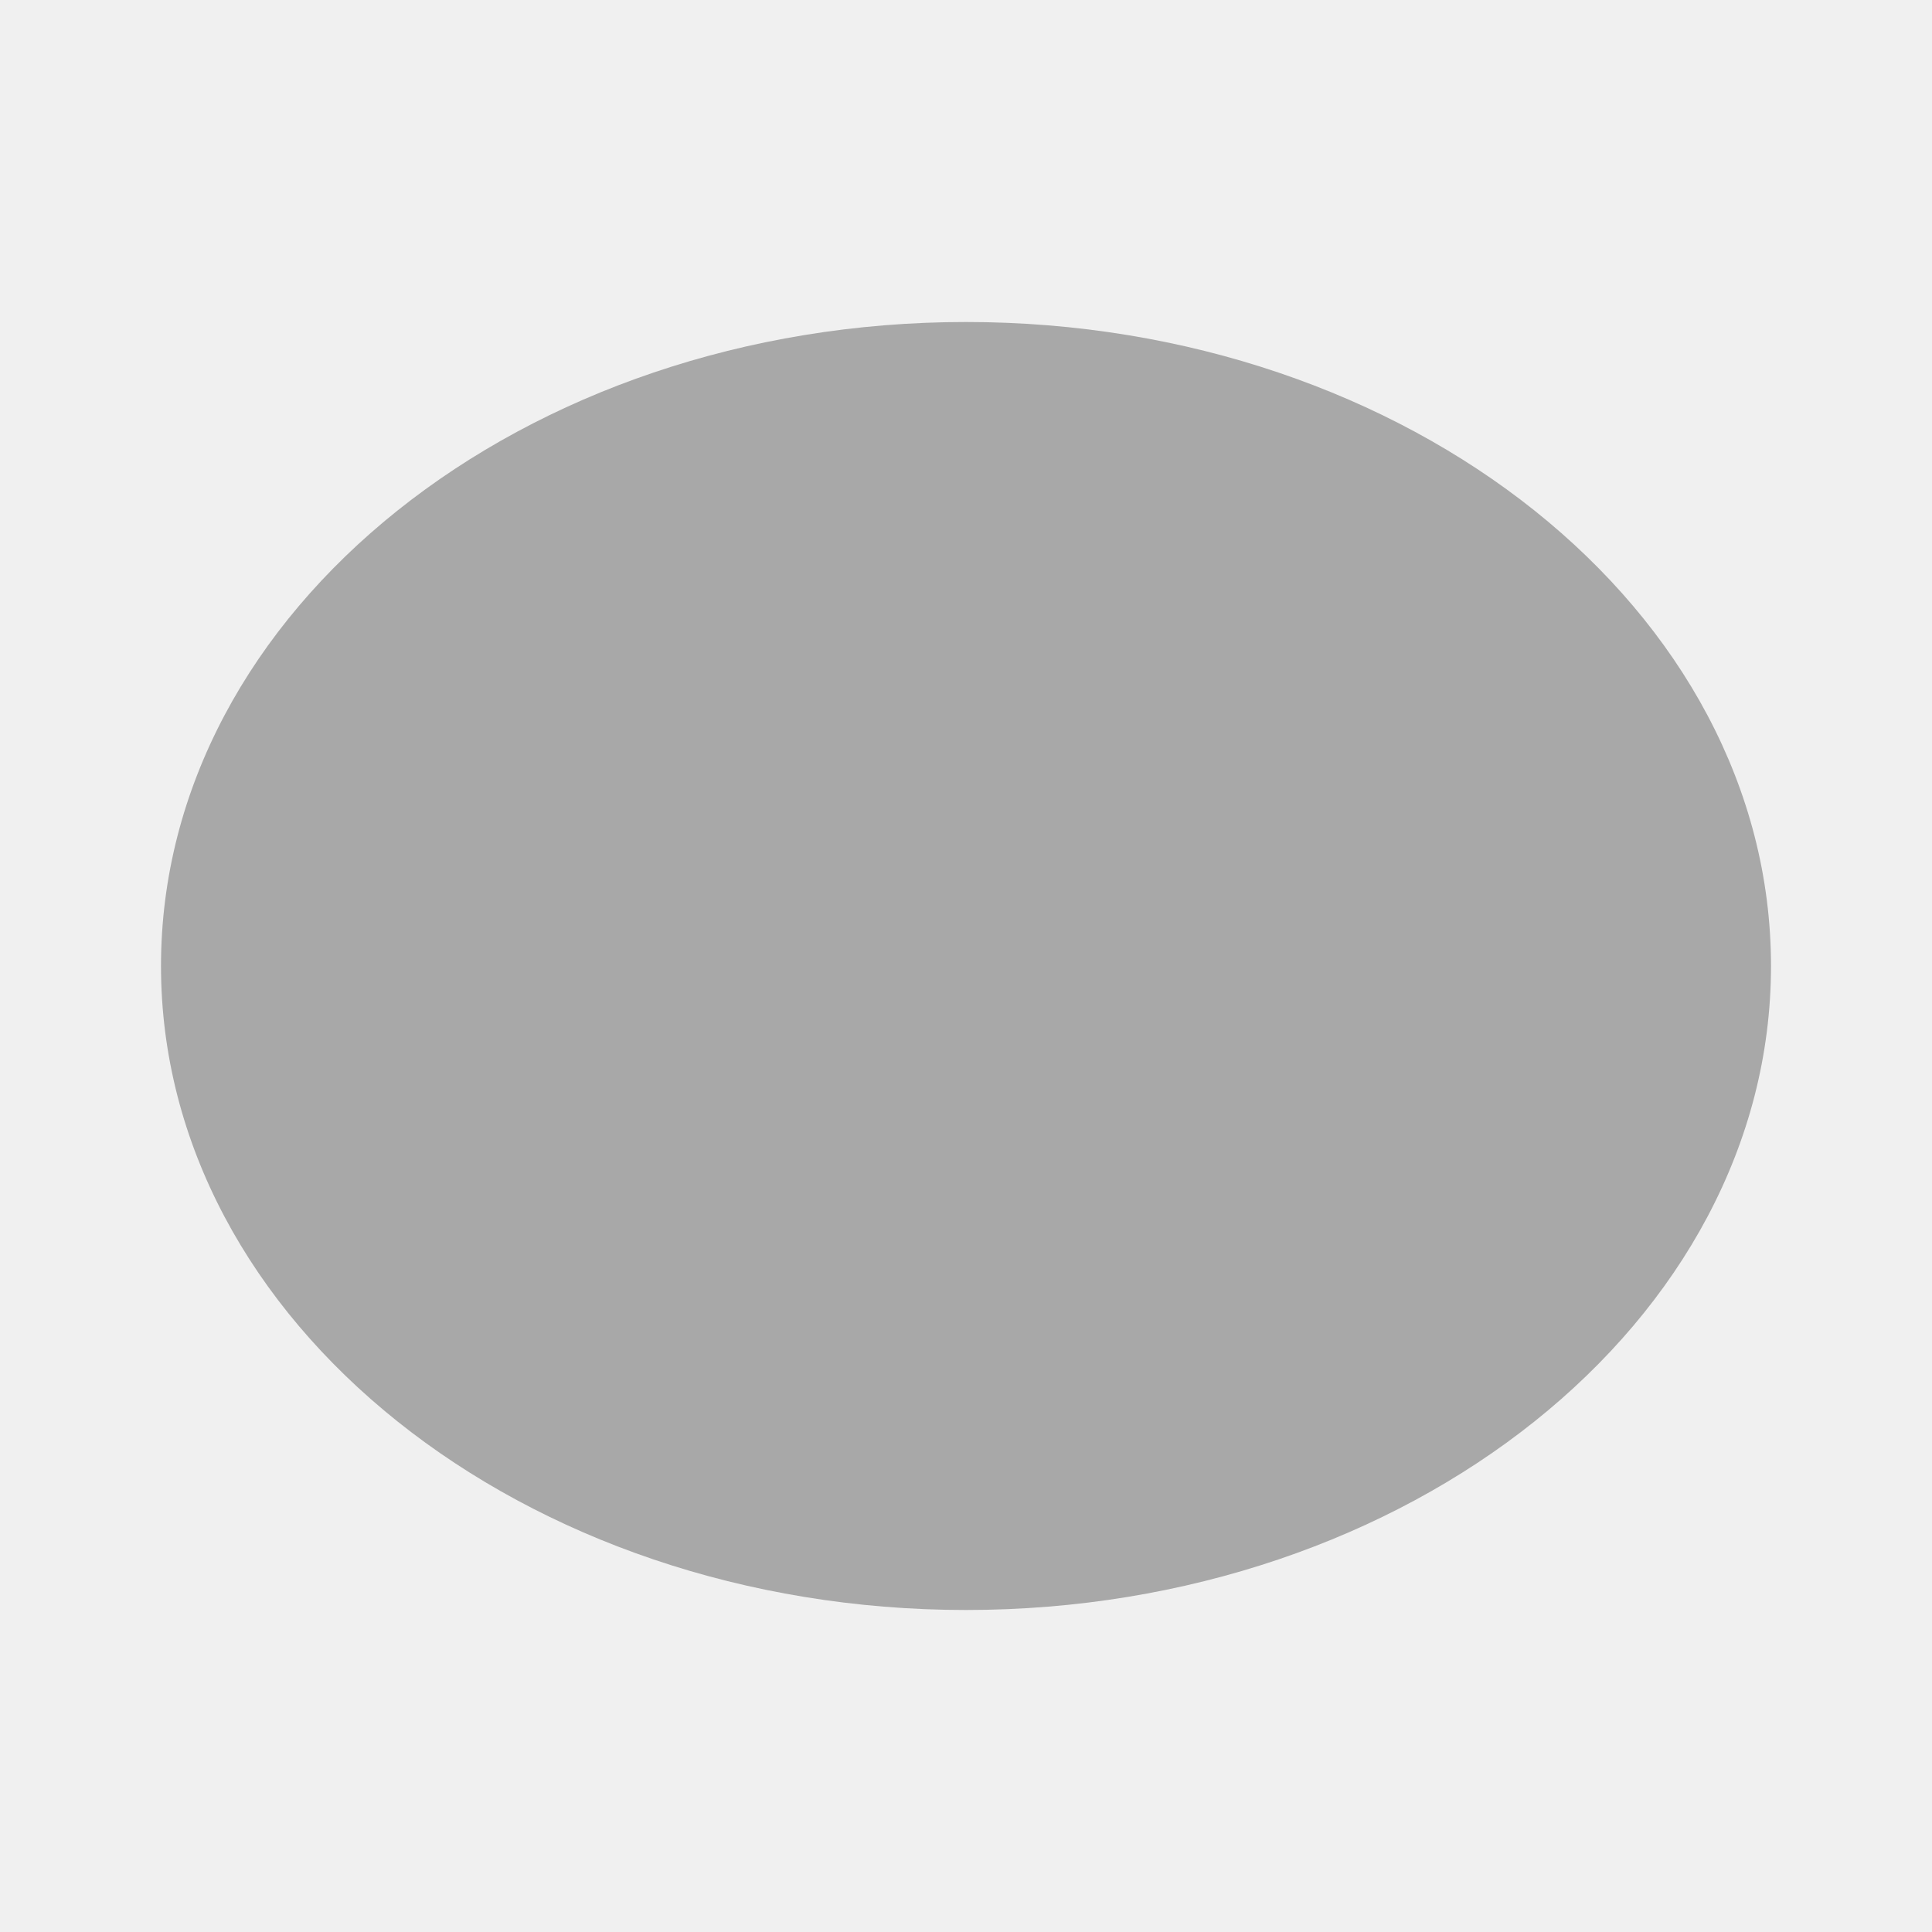
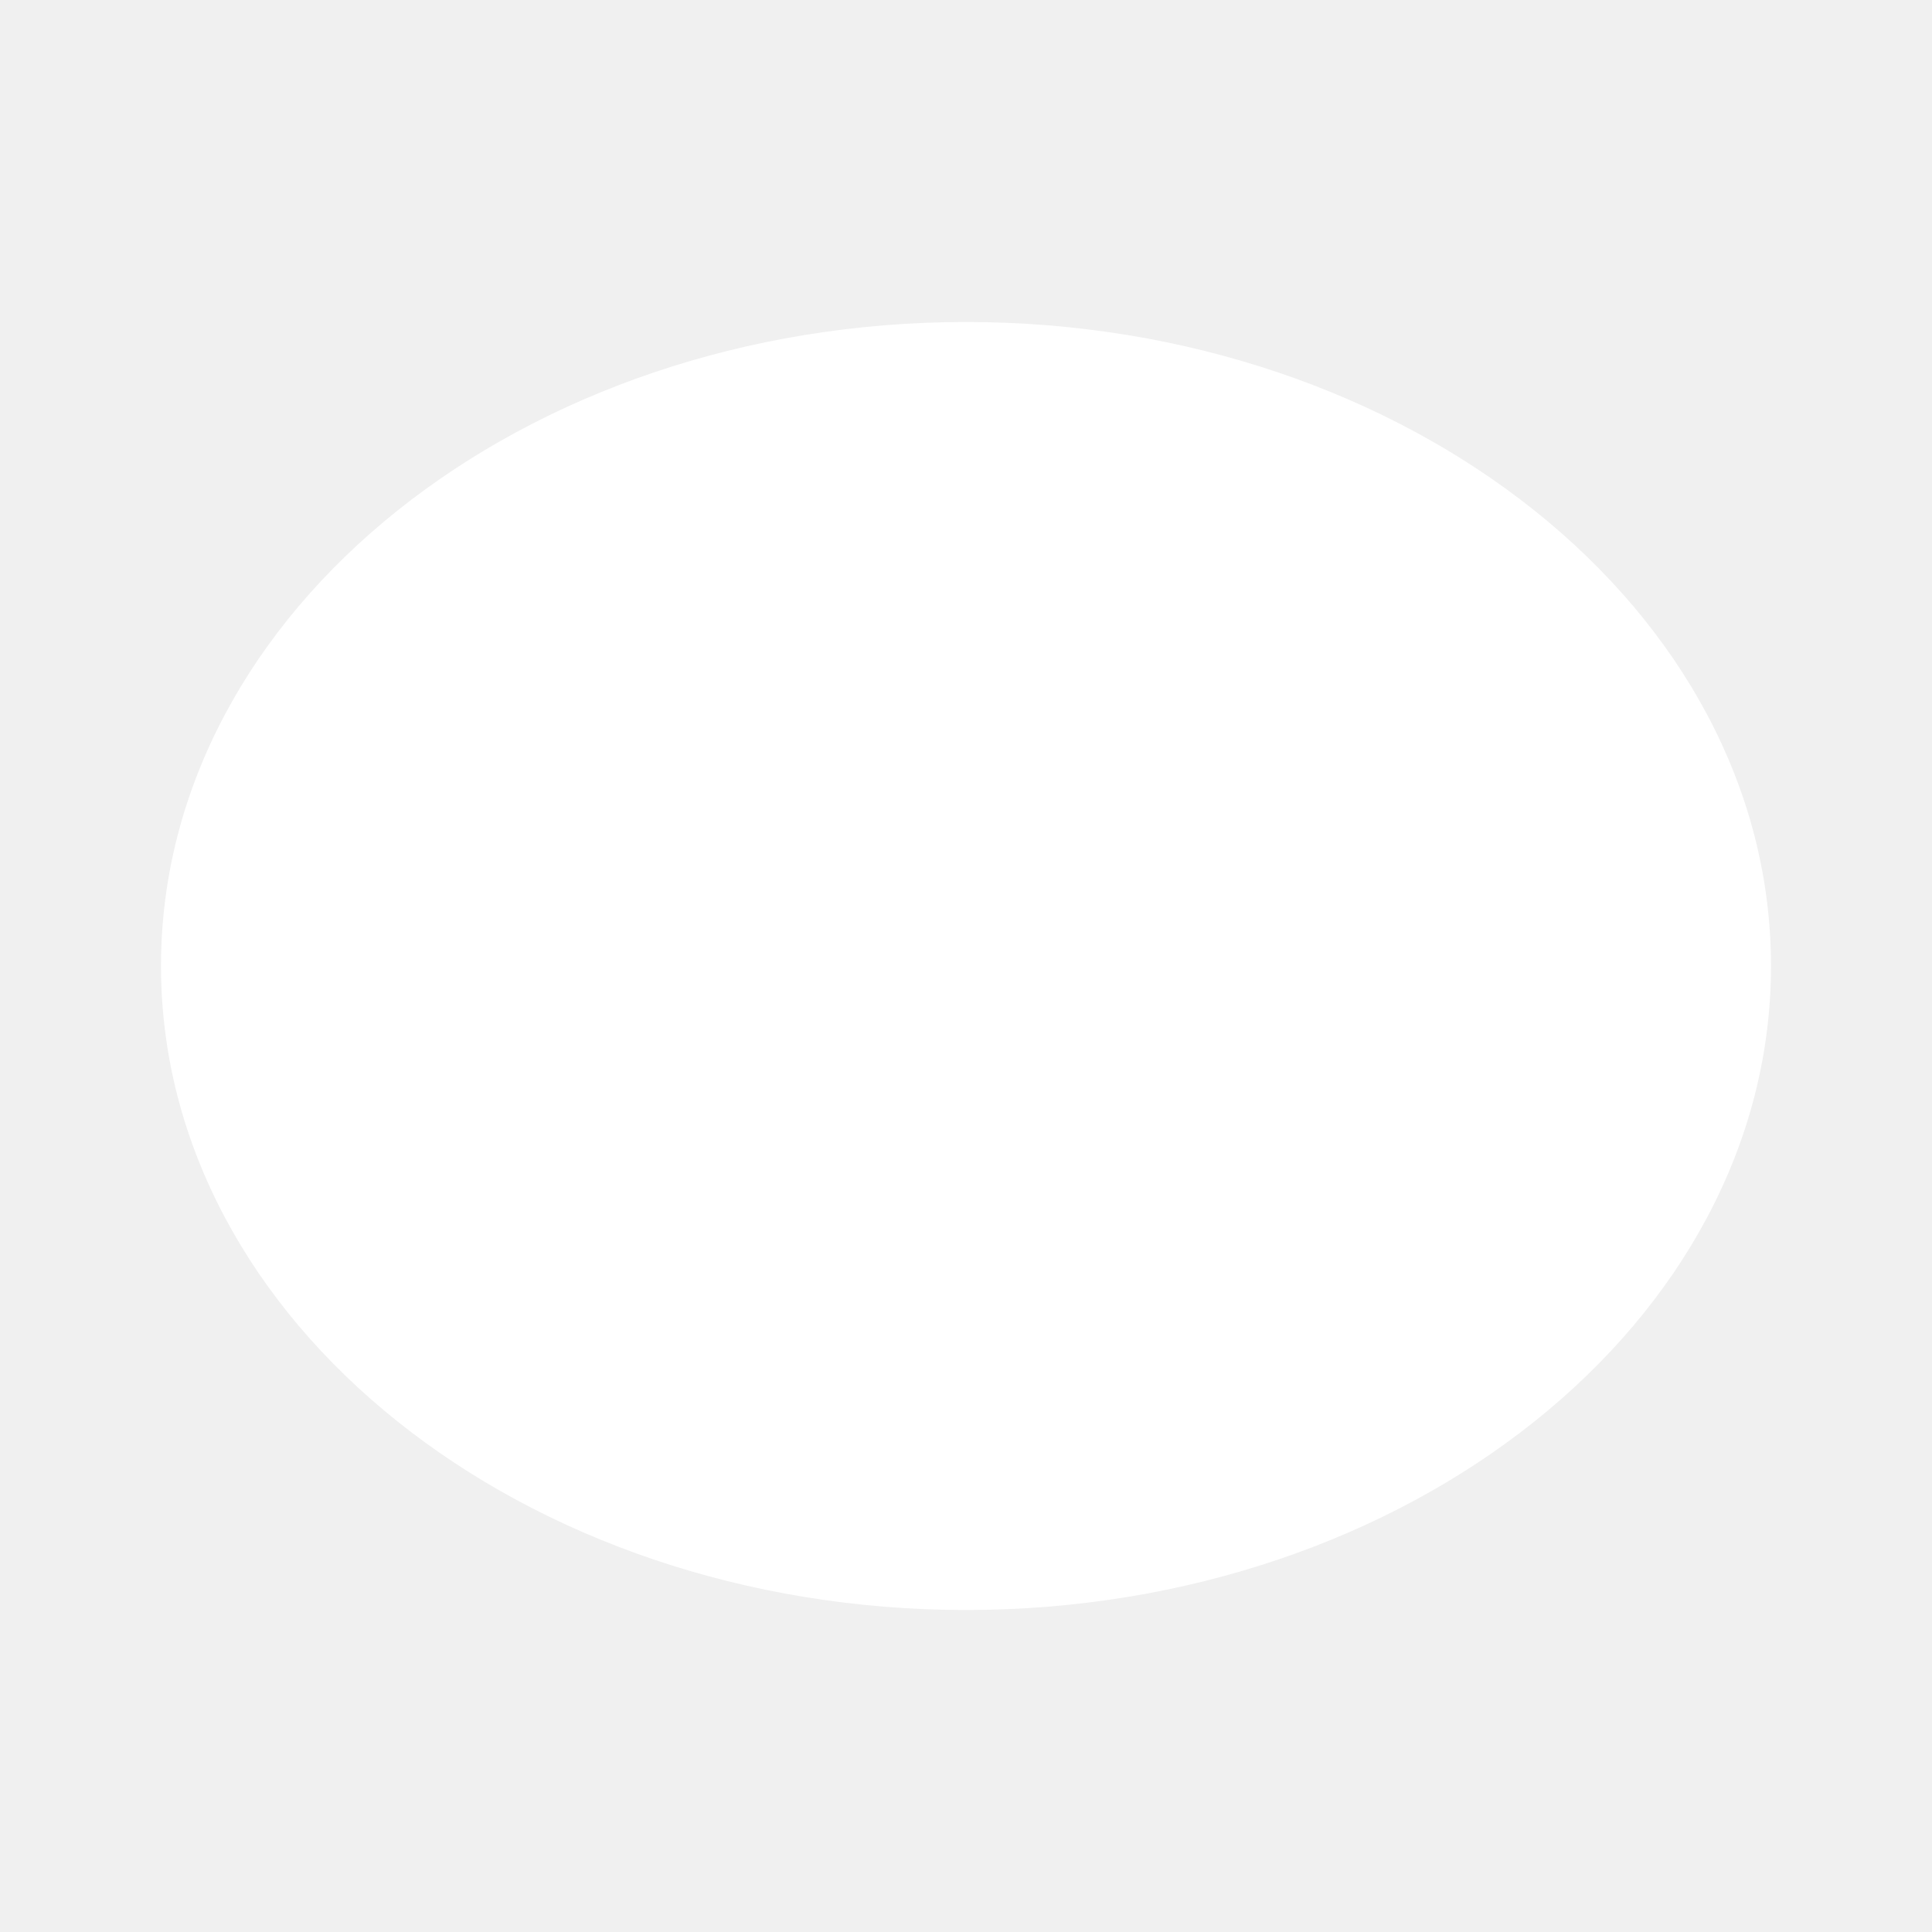
- <svg xmlns="http://www.w3.org/2000/svg" id="mdi-ellipse" viewBox="0 0 24 24" fill="#a8a8a8">
+ <svg xmlns="http://www.w3.org/2000/svg" width="28" height="28" id="mdi-ellipse" viewBox="0 0 24 24" fill="#ffffff">
  <path d="M12,4C6.5,4 2,7.58 2,12C2,16.42 6.5,20 12,20C17.5,20 22,16.42 22,12C22,7.58 17.5,4 12,4Z" />
</svg>
